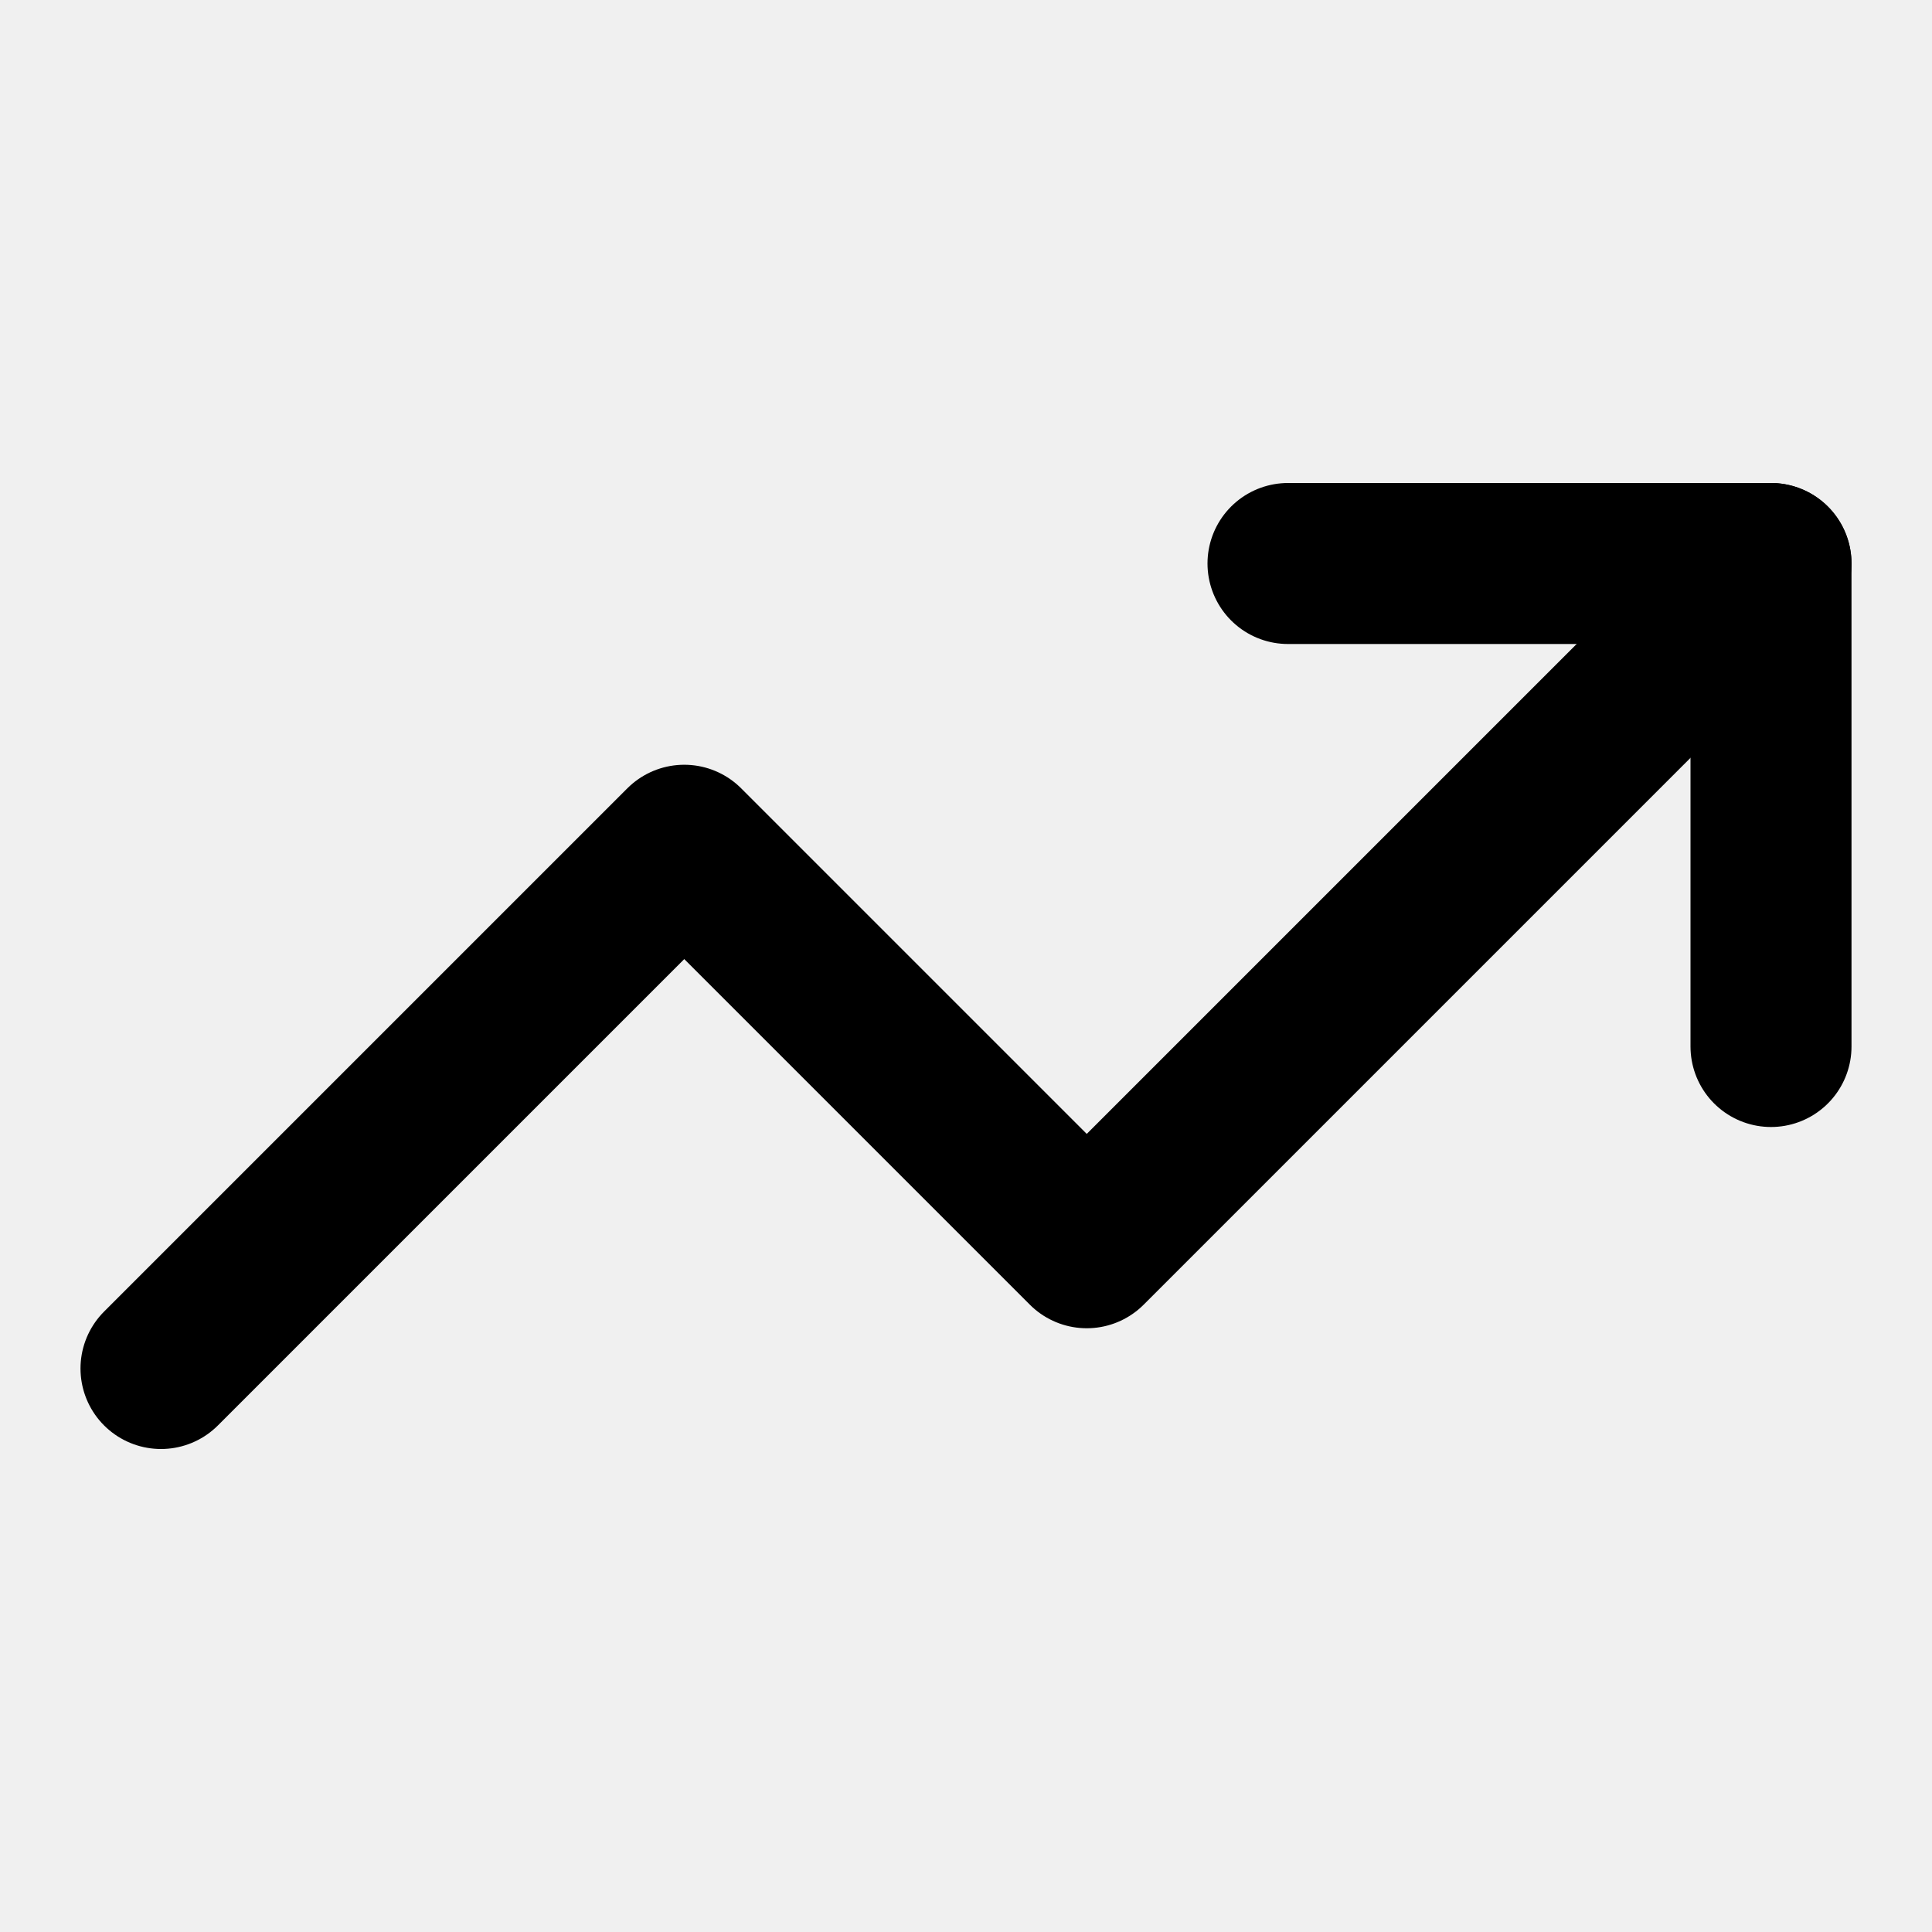
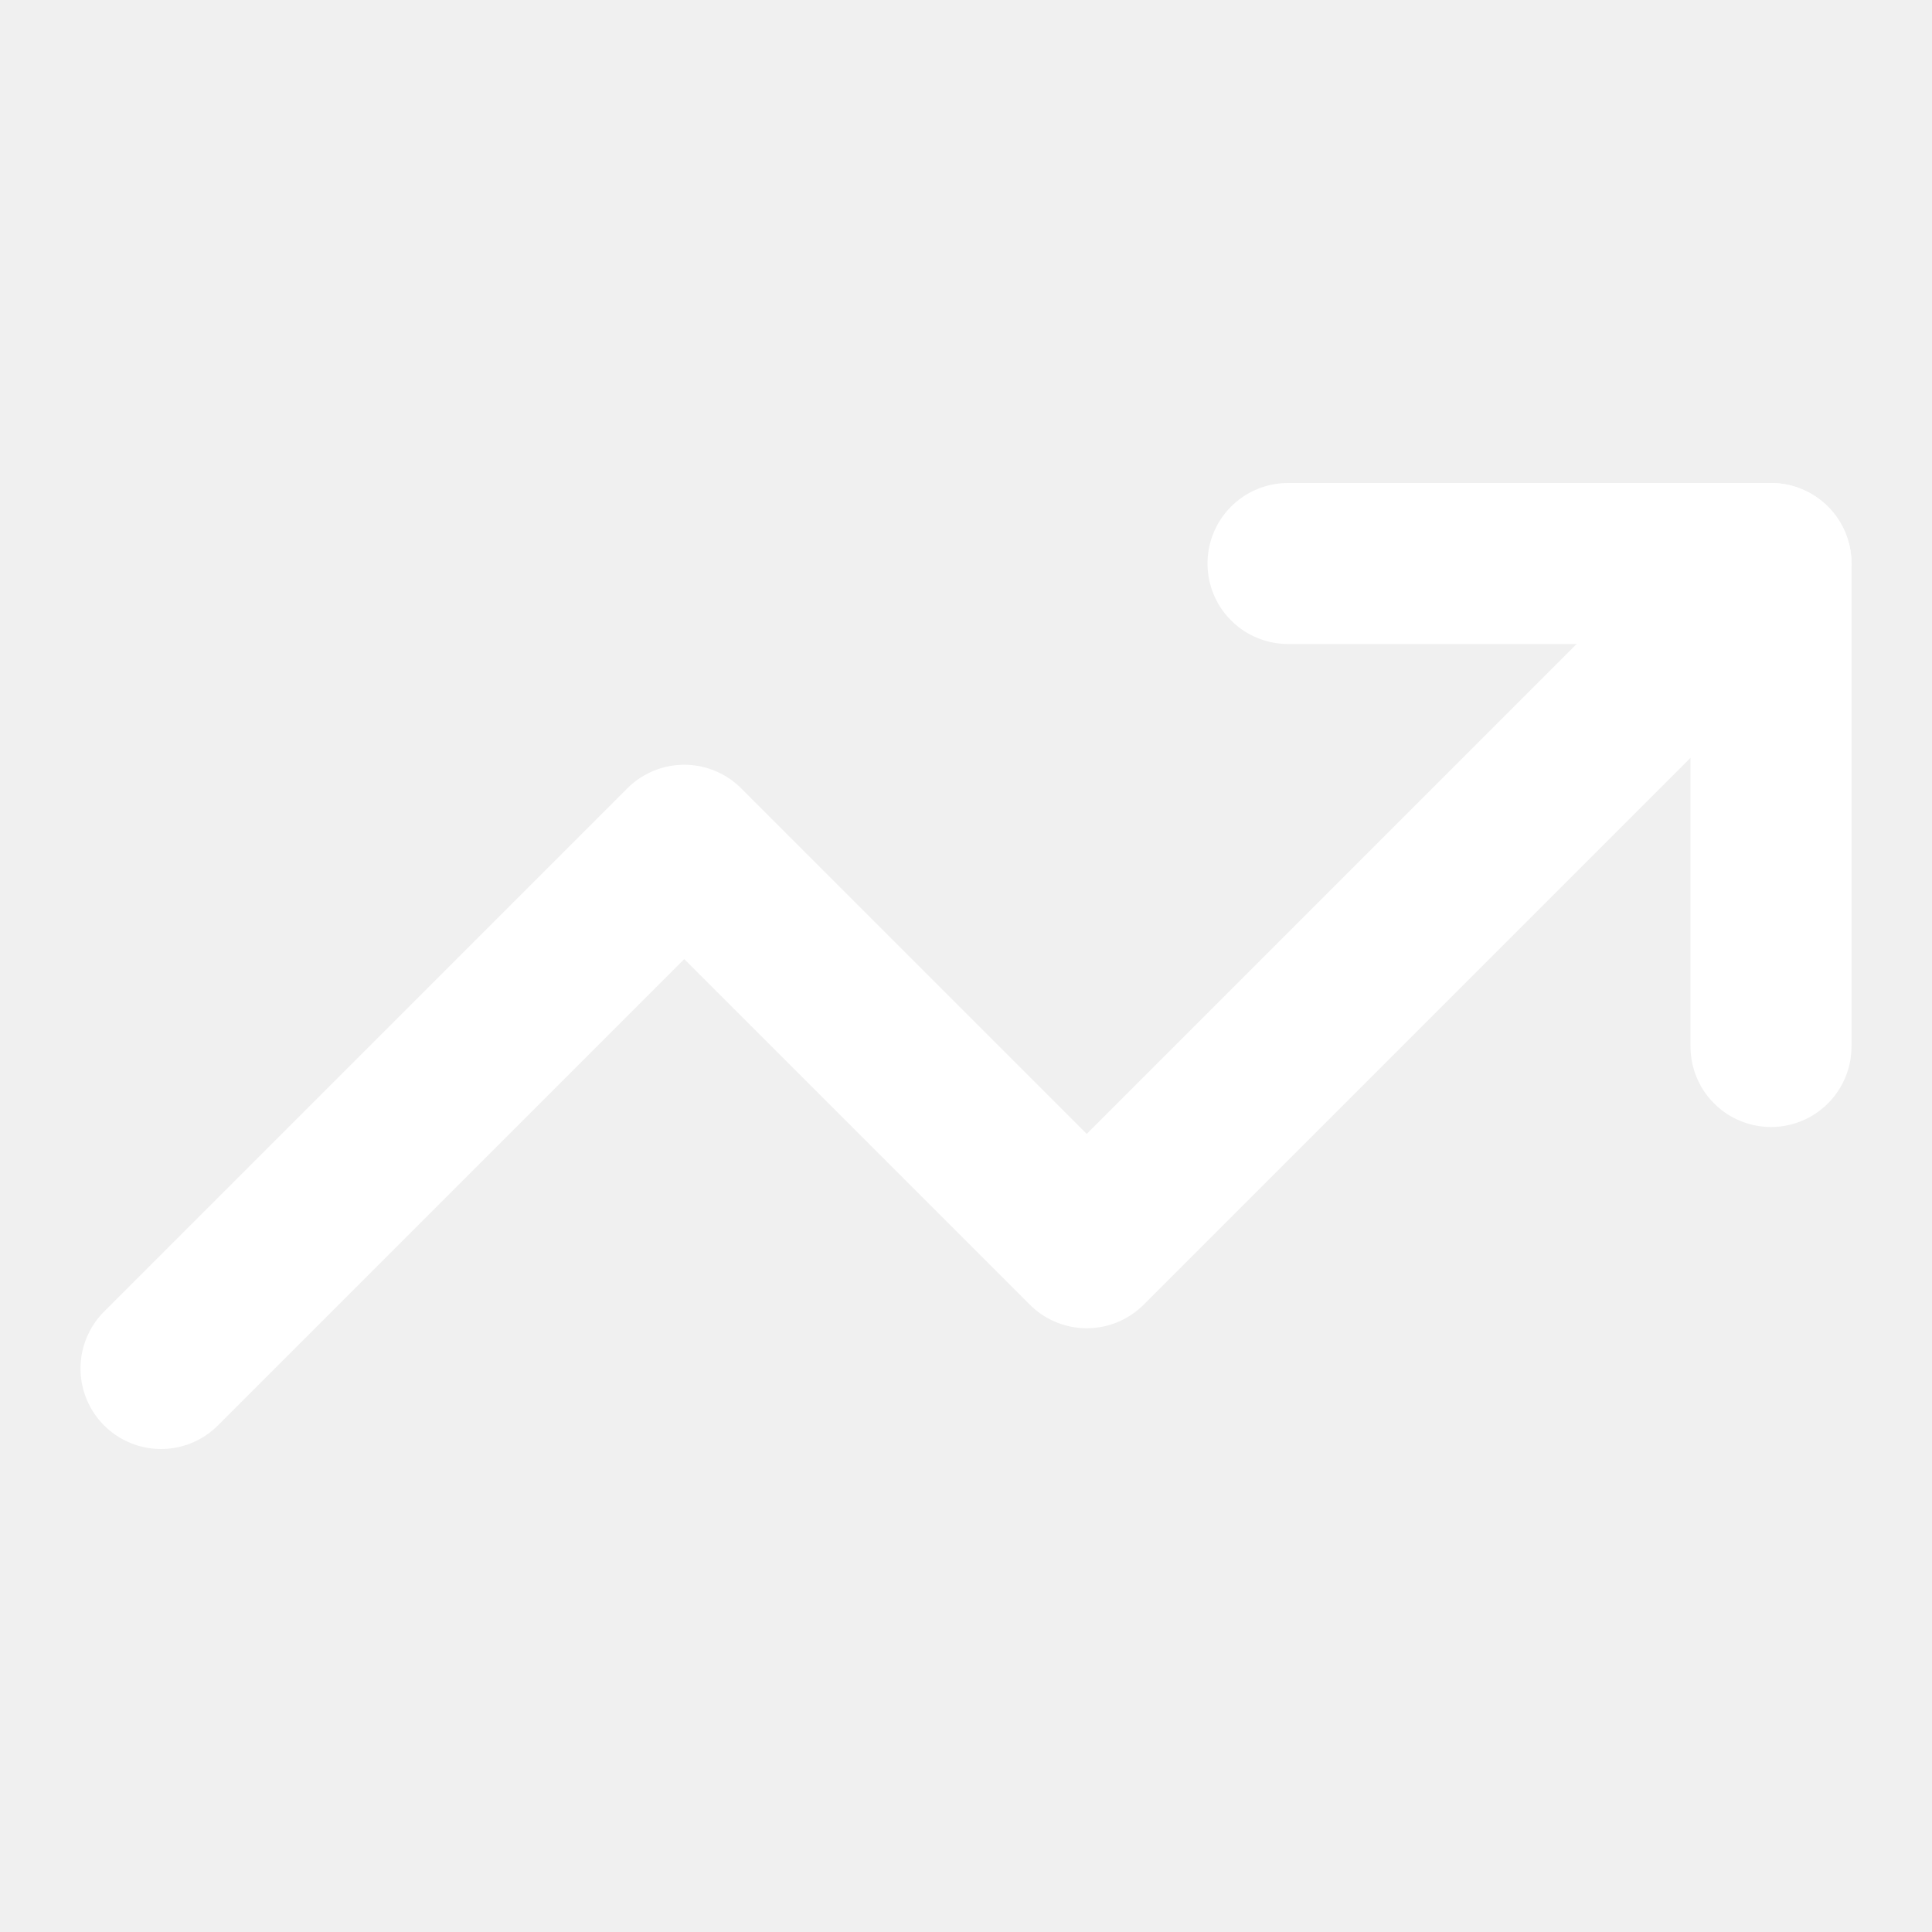
- <svg xmlns="http://www.w3.org/2000/svg" width="24" height="24" viewBox="0 0 24 24" fill="none" stroke="currentColor" stroke-width="2" stroke-linecap="round" stroke-linejoin="round" class="lucide lucide-trending-up h-5 w-5 text-indigo-600" aria-hidden="true">
+ <svg xmlns="http://www.w3.org/2000/svg" width="14" height="14" viewBox="0 0 24 24" fill="none" stroke="white" stroke-width="2" stroke-linecap="round" stroke-linejoin="round" class="lucide lucide-trending-up h-5 w-5 text-indigo-600" aria-hidden="true">
  <path d="M16 7h6v6" />
  <path d="m22 7-8.5 8.5-5-5L2 17" />
</svg>
